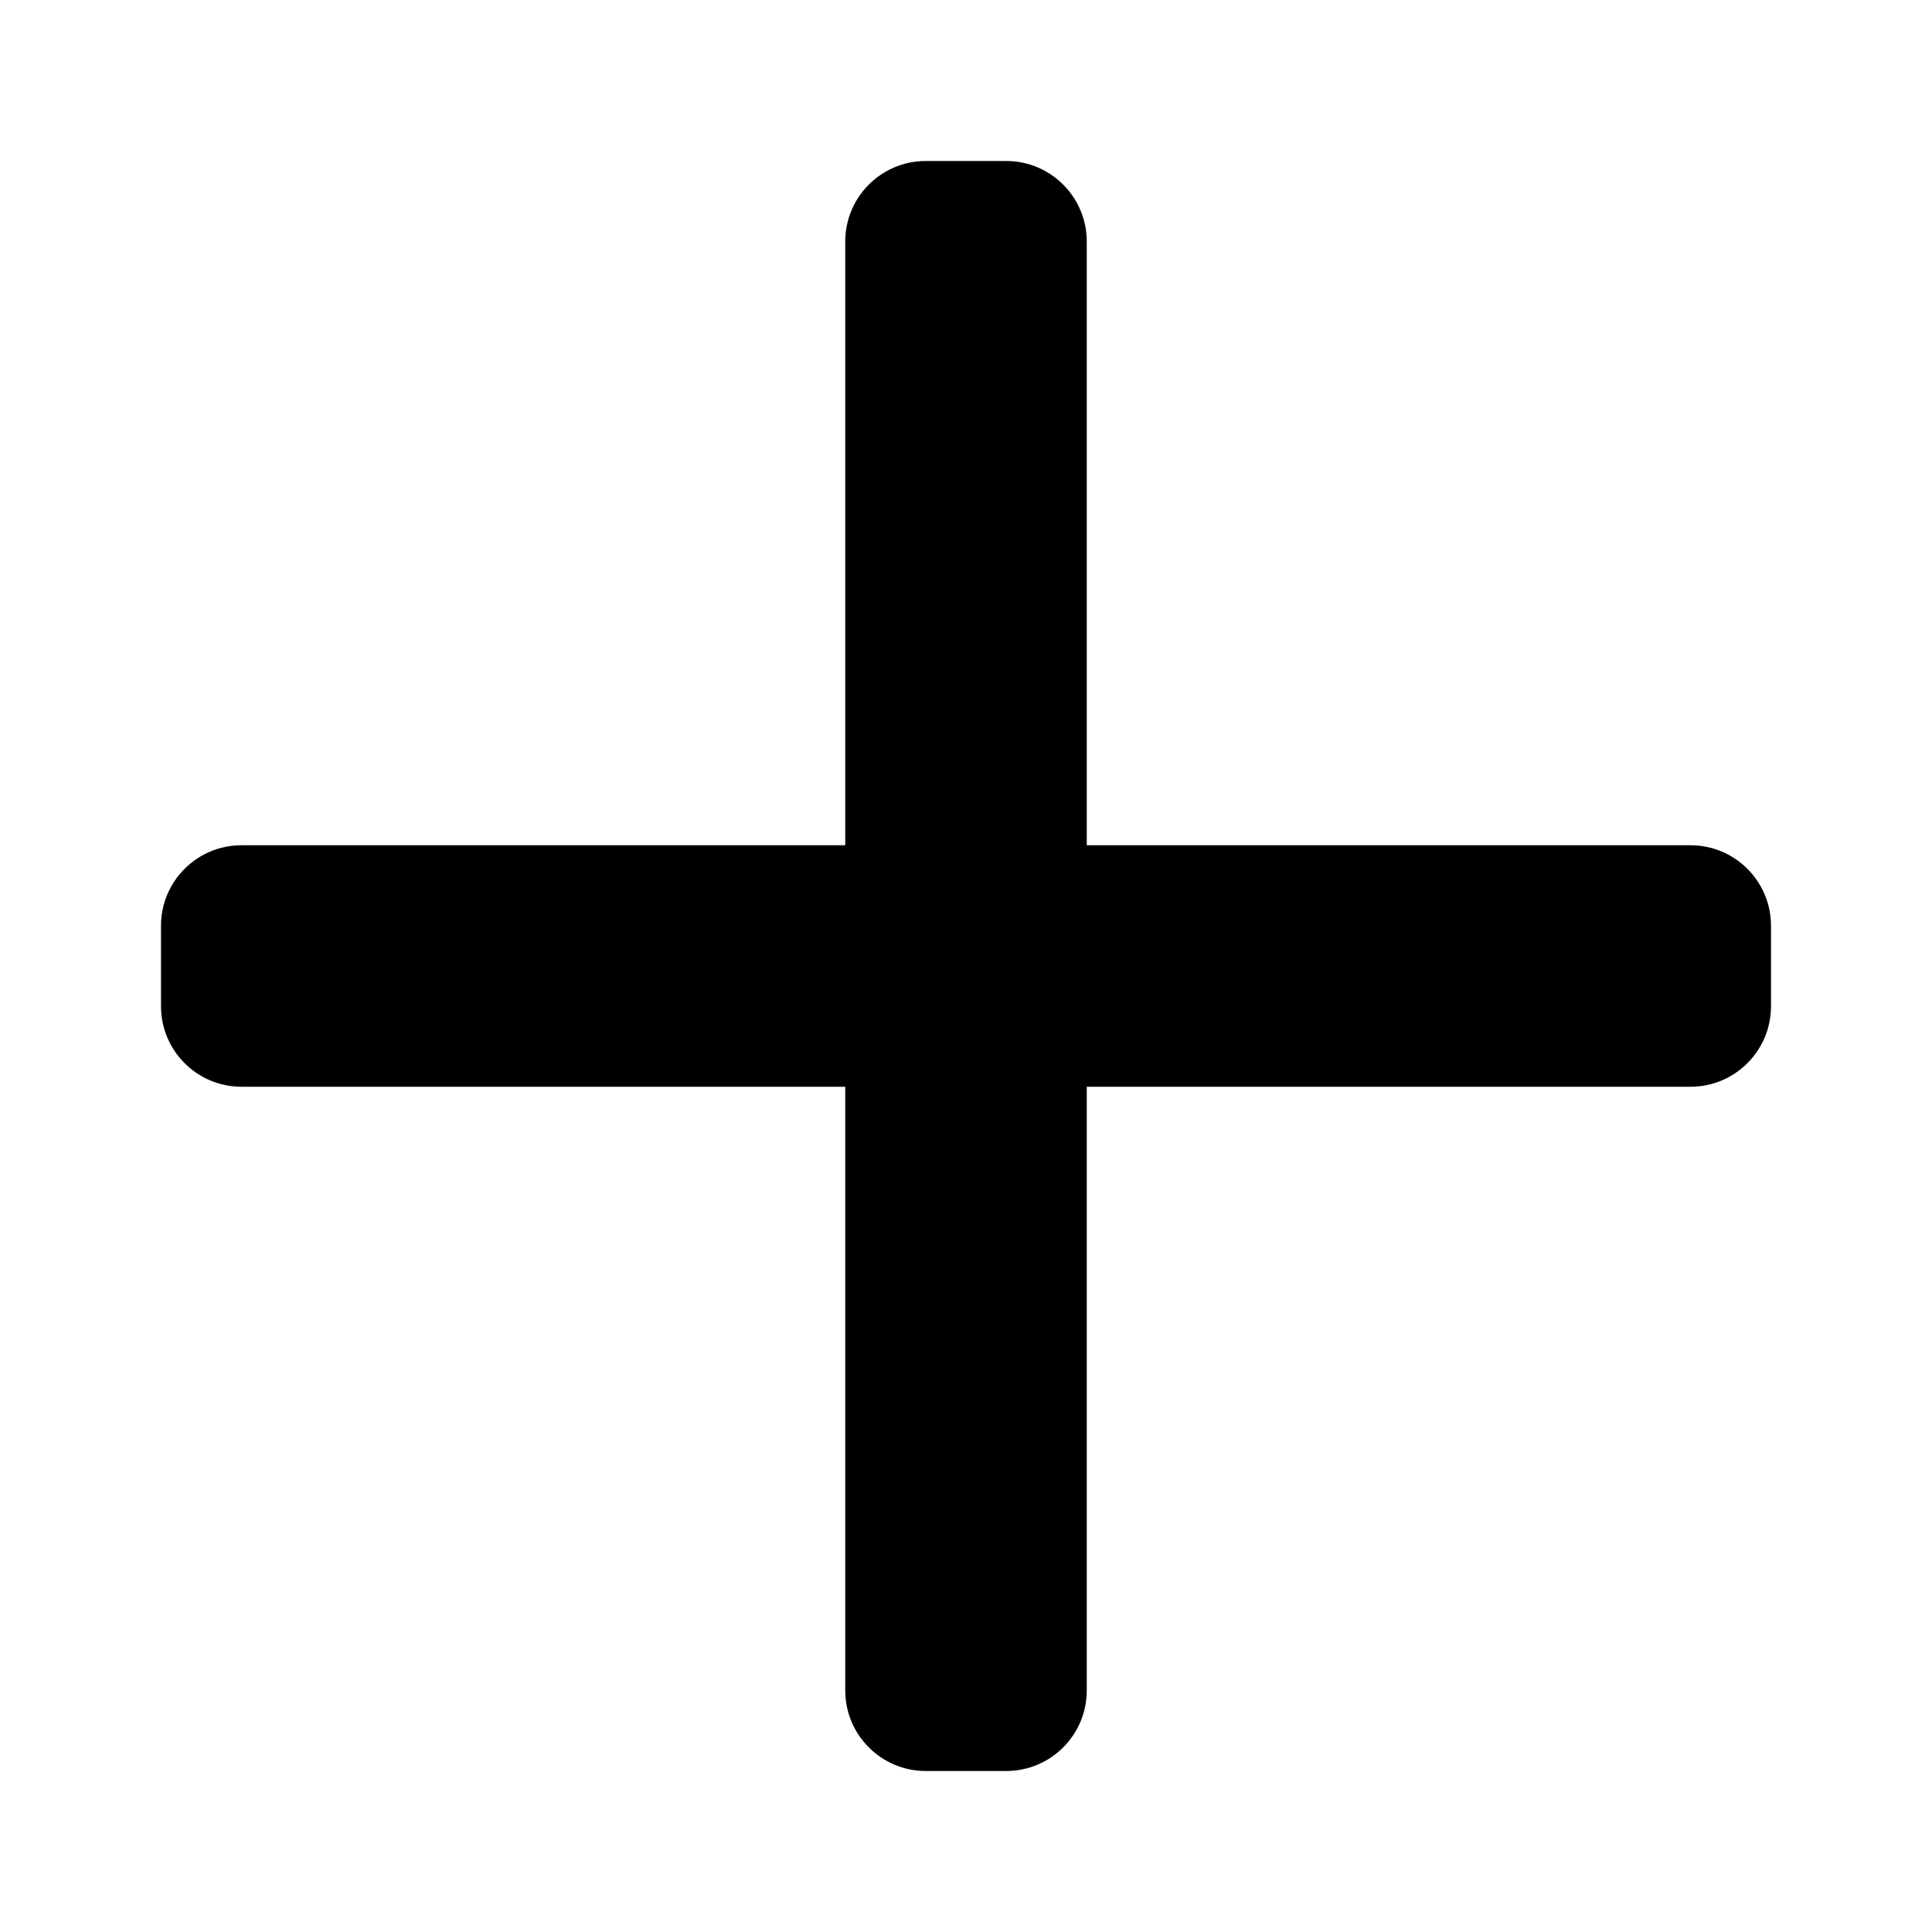
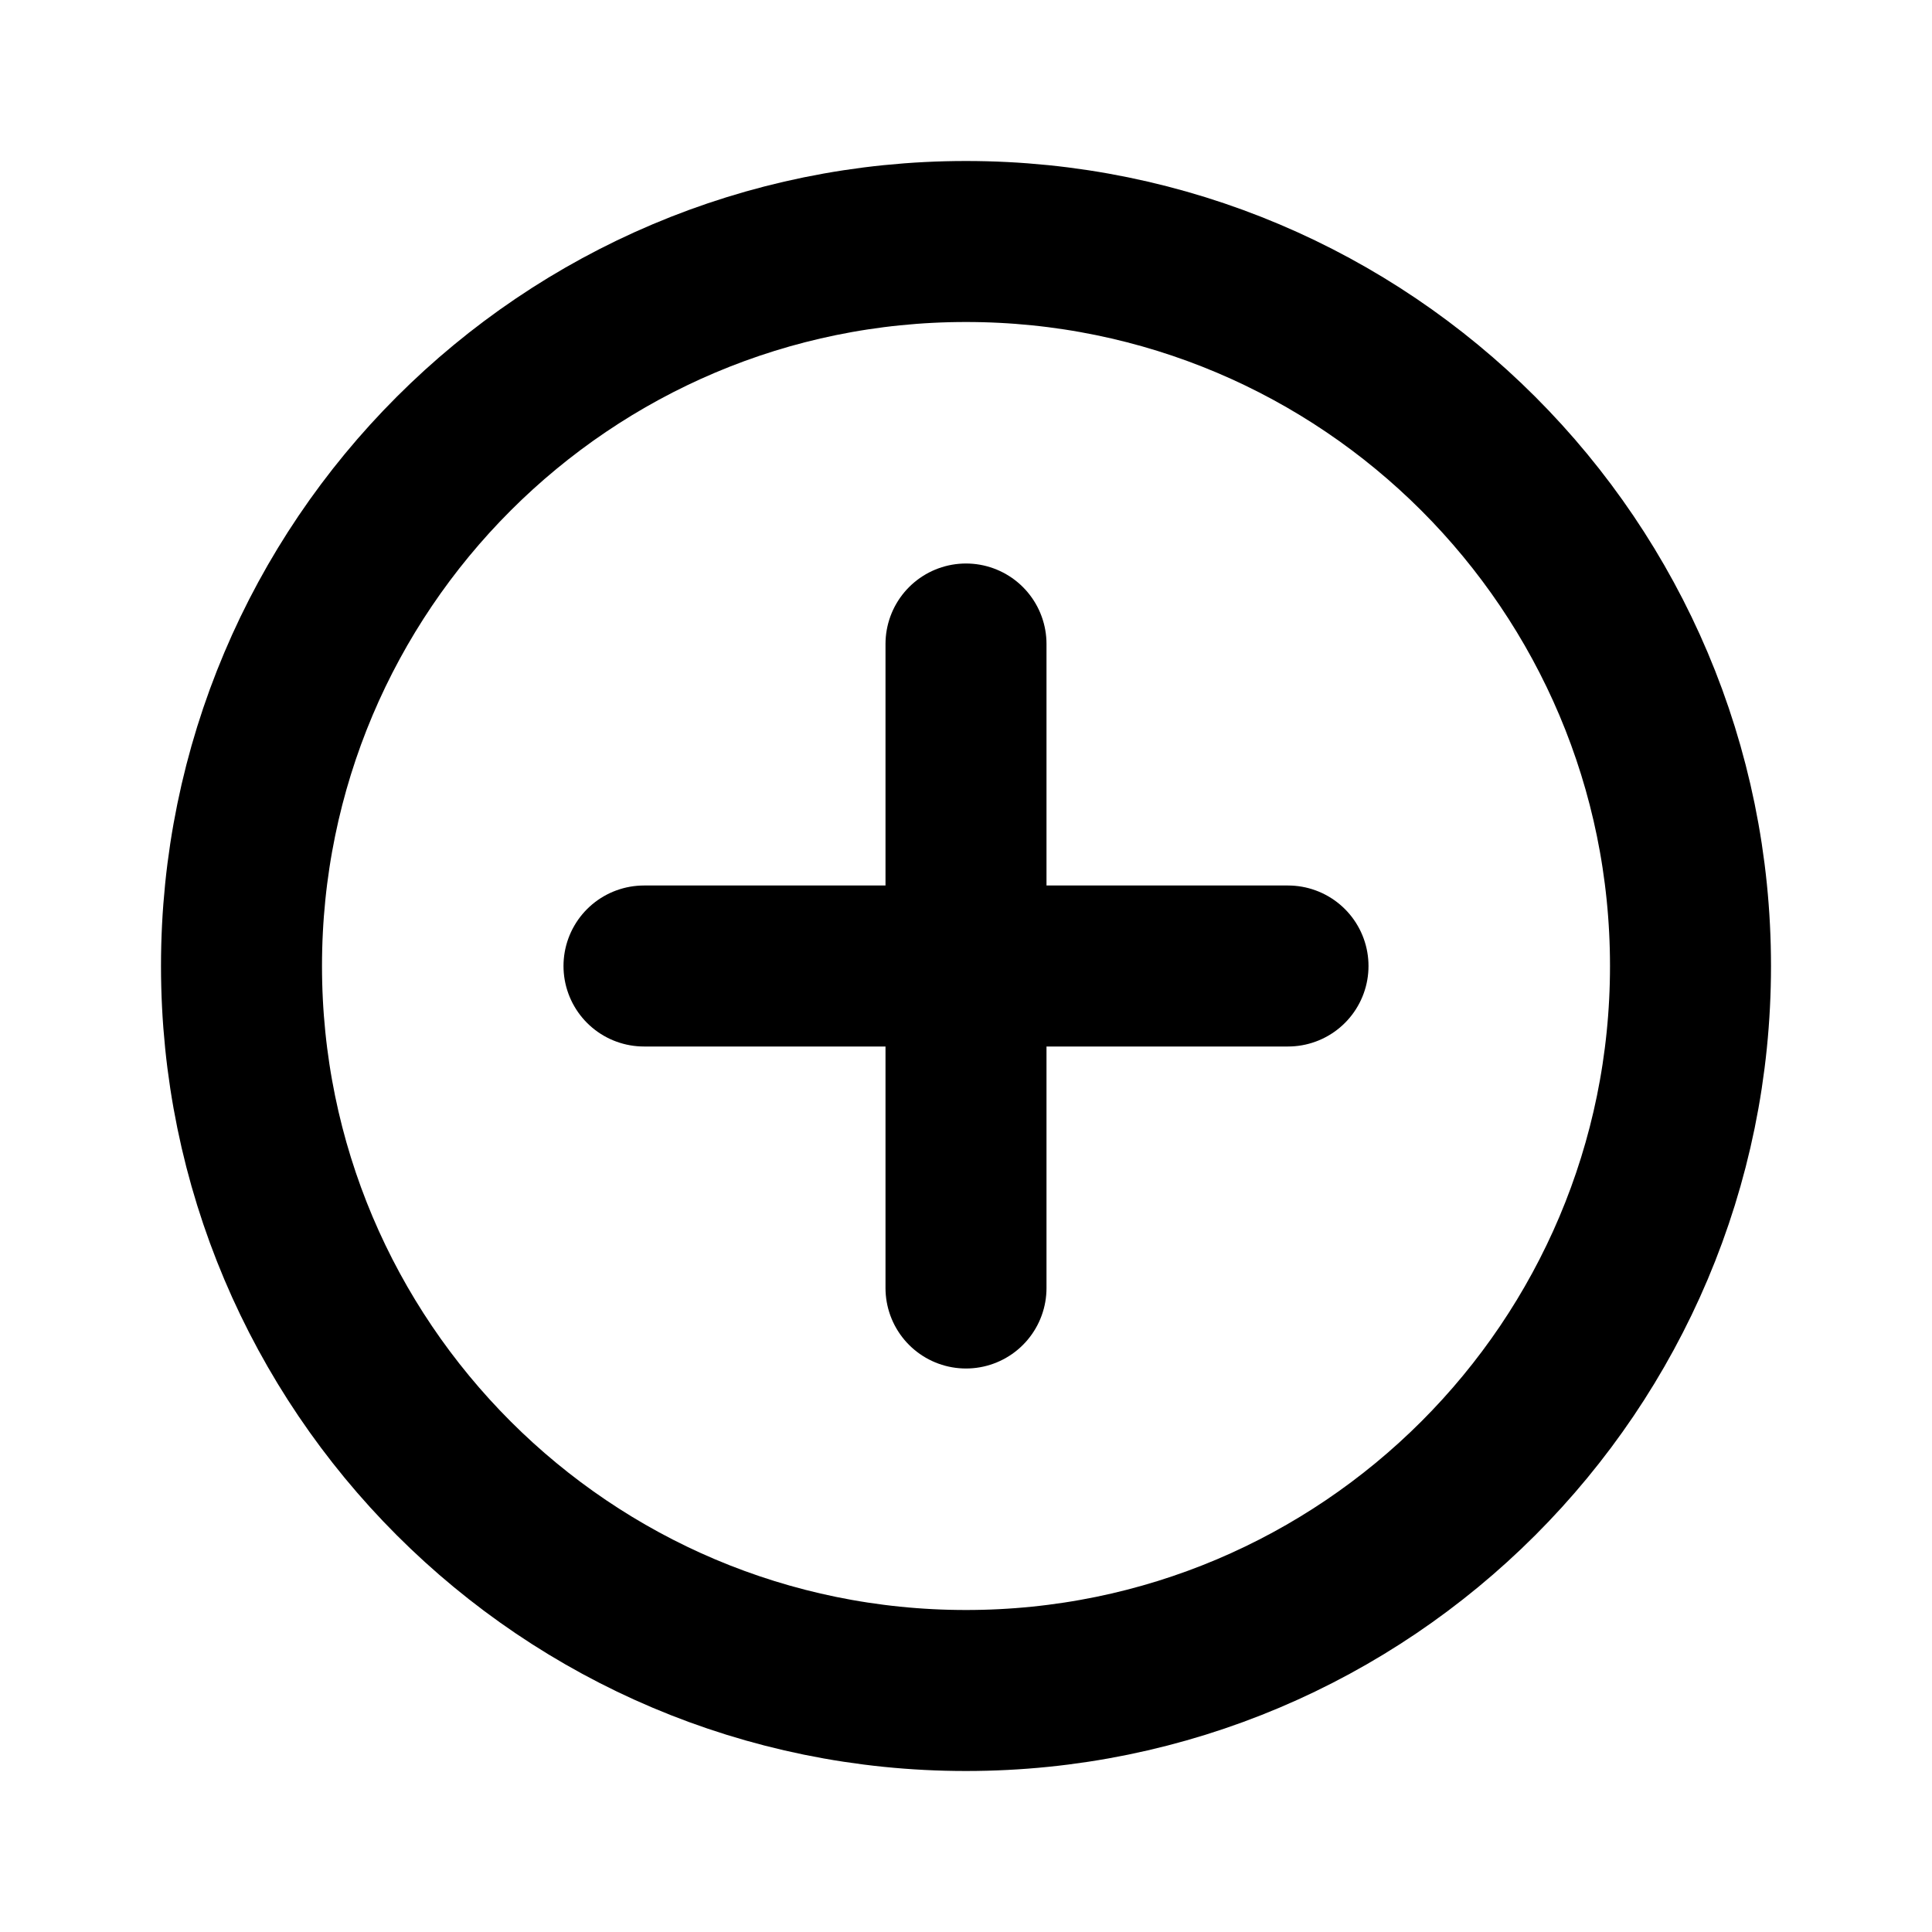
<svg xmlns="http://www.w3.org/2000/svg" width="800px" height="800px" viewBox="0 0 24 24" fill="none">
-   <path d="M13.5 3C13.5 2.448 13.052 2 12.5 2H11.5C10.948 2 10.5 2.448 10.5 3V10.5H3C2.448 10.5 2 10.948 2 11.5V12.5C2 13.052 2.448 13.5 3 13.5H10.5V21C10.5 21.552 10.948 22 11.5 22H12.5C13.052 22 13.5 21.552 13.5 21V13.5H21C21.552 13.5 22 13.052 22 12.5V11.5C22 10.948 21.552 10.5 21 10.5H13.5V3Z" fill="#000000" />
+   <g stroke="#000000" stroke-width="2">
+     <path stroke-linecap="round" d="M12 16L12 8M16 12L8 12" />
+     <path d="M21 12C21 16.971 16.971 21 12 21C7.029 21 3 16.971 3 12C3 7.029 7.029 3 12 3C16.971 3 21 7.029 21 12Z" />
+   </g>
</svg>
